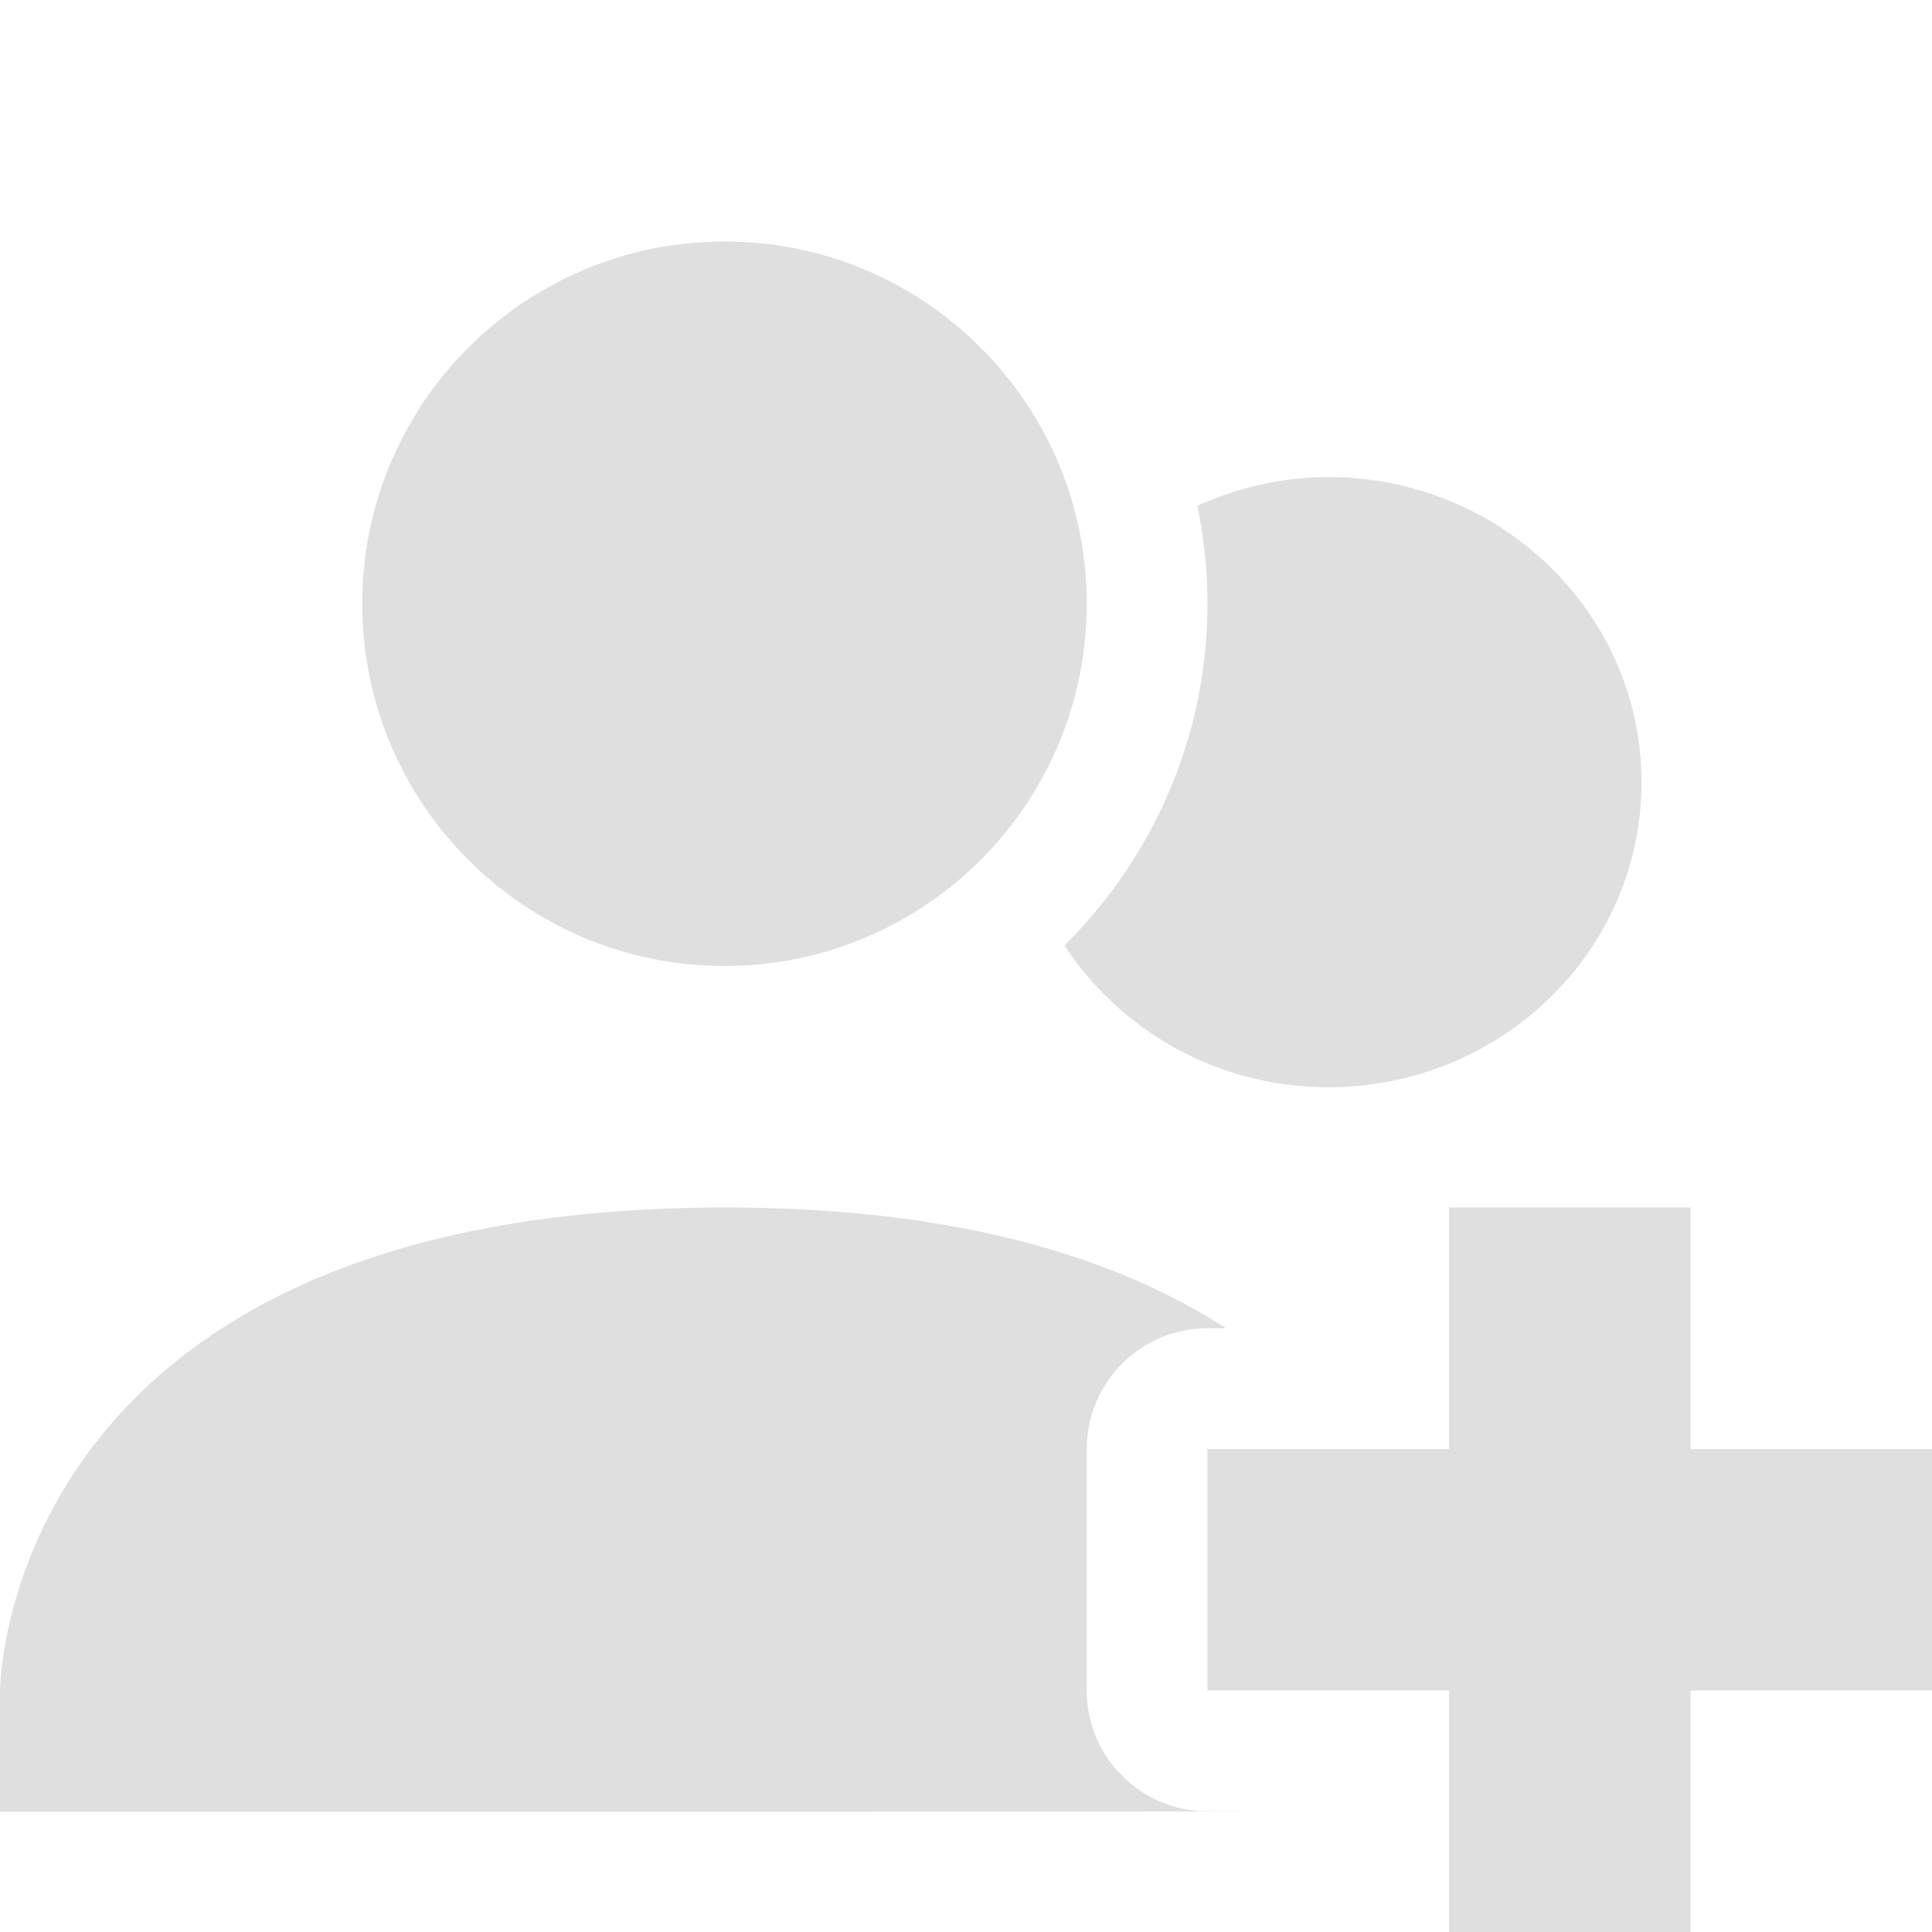
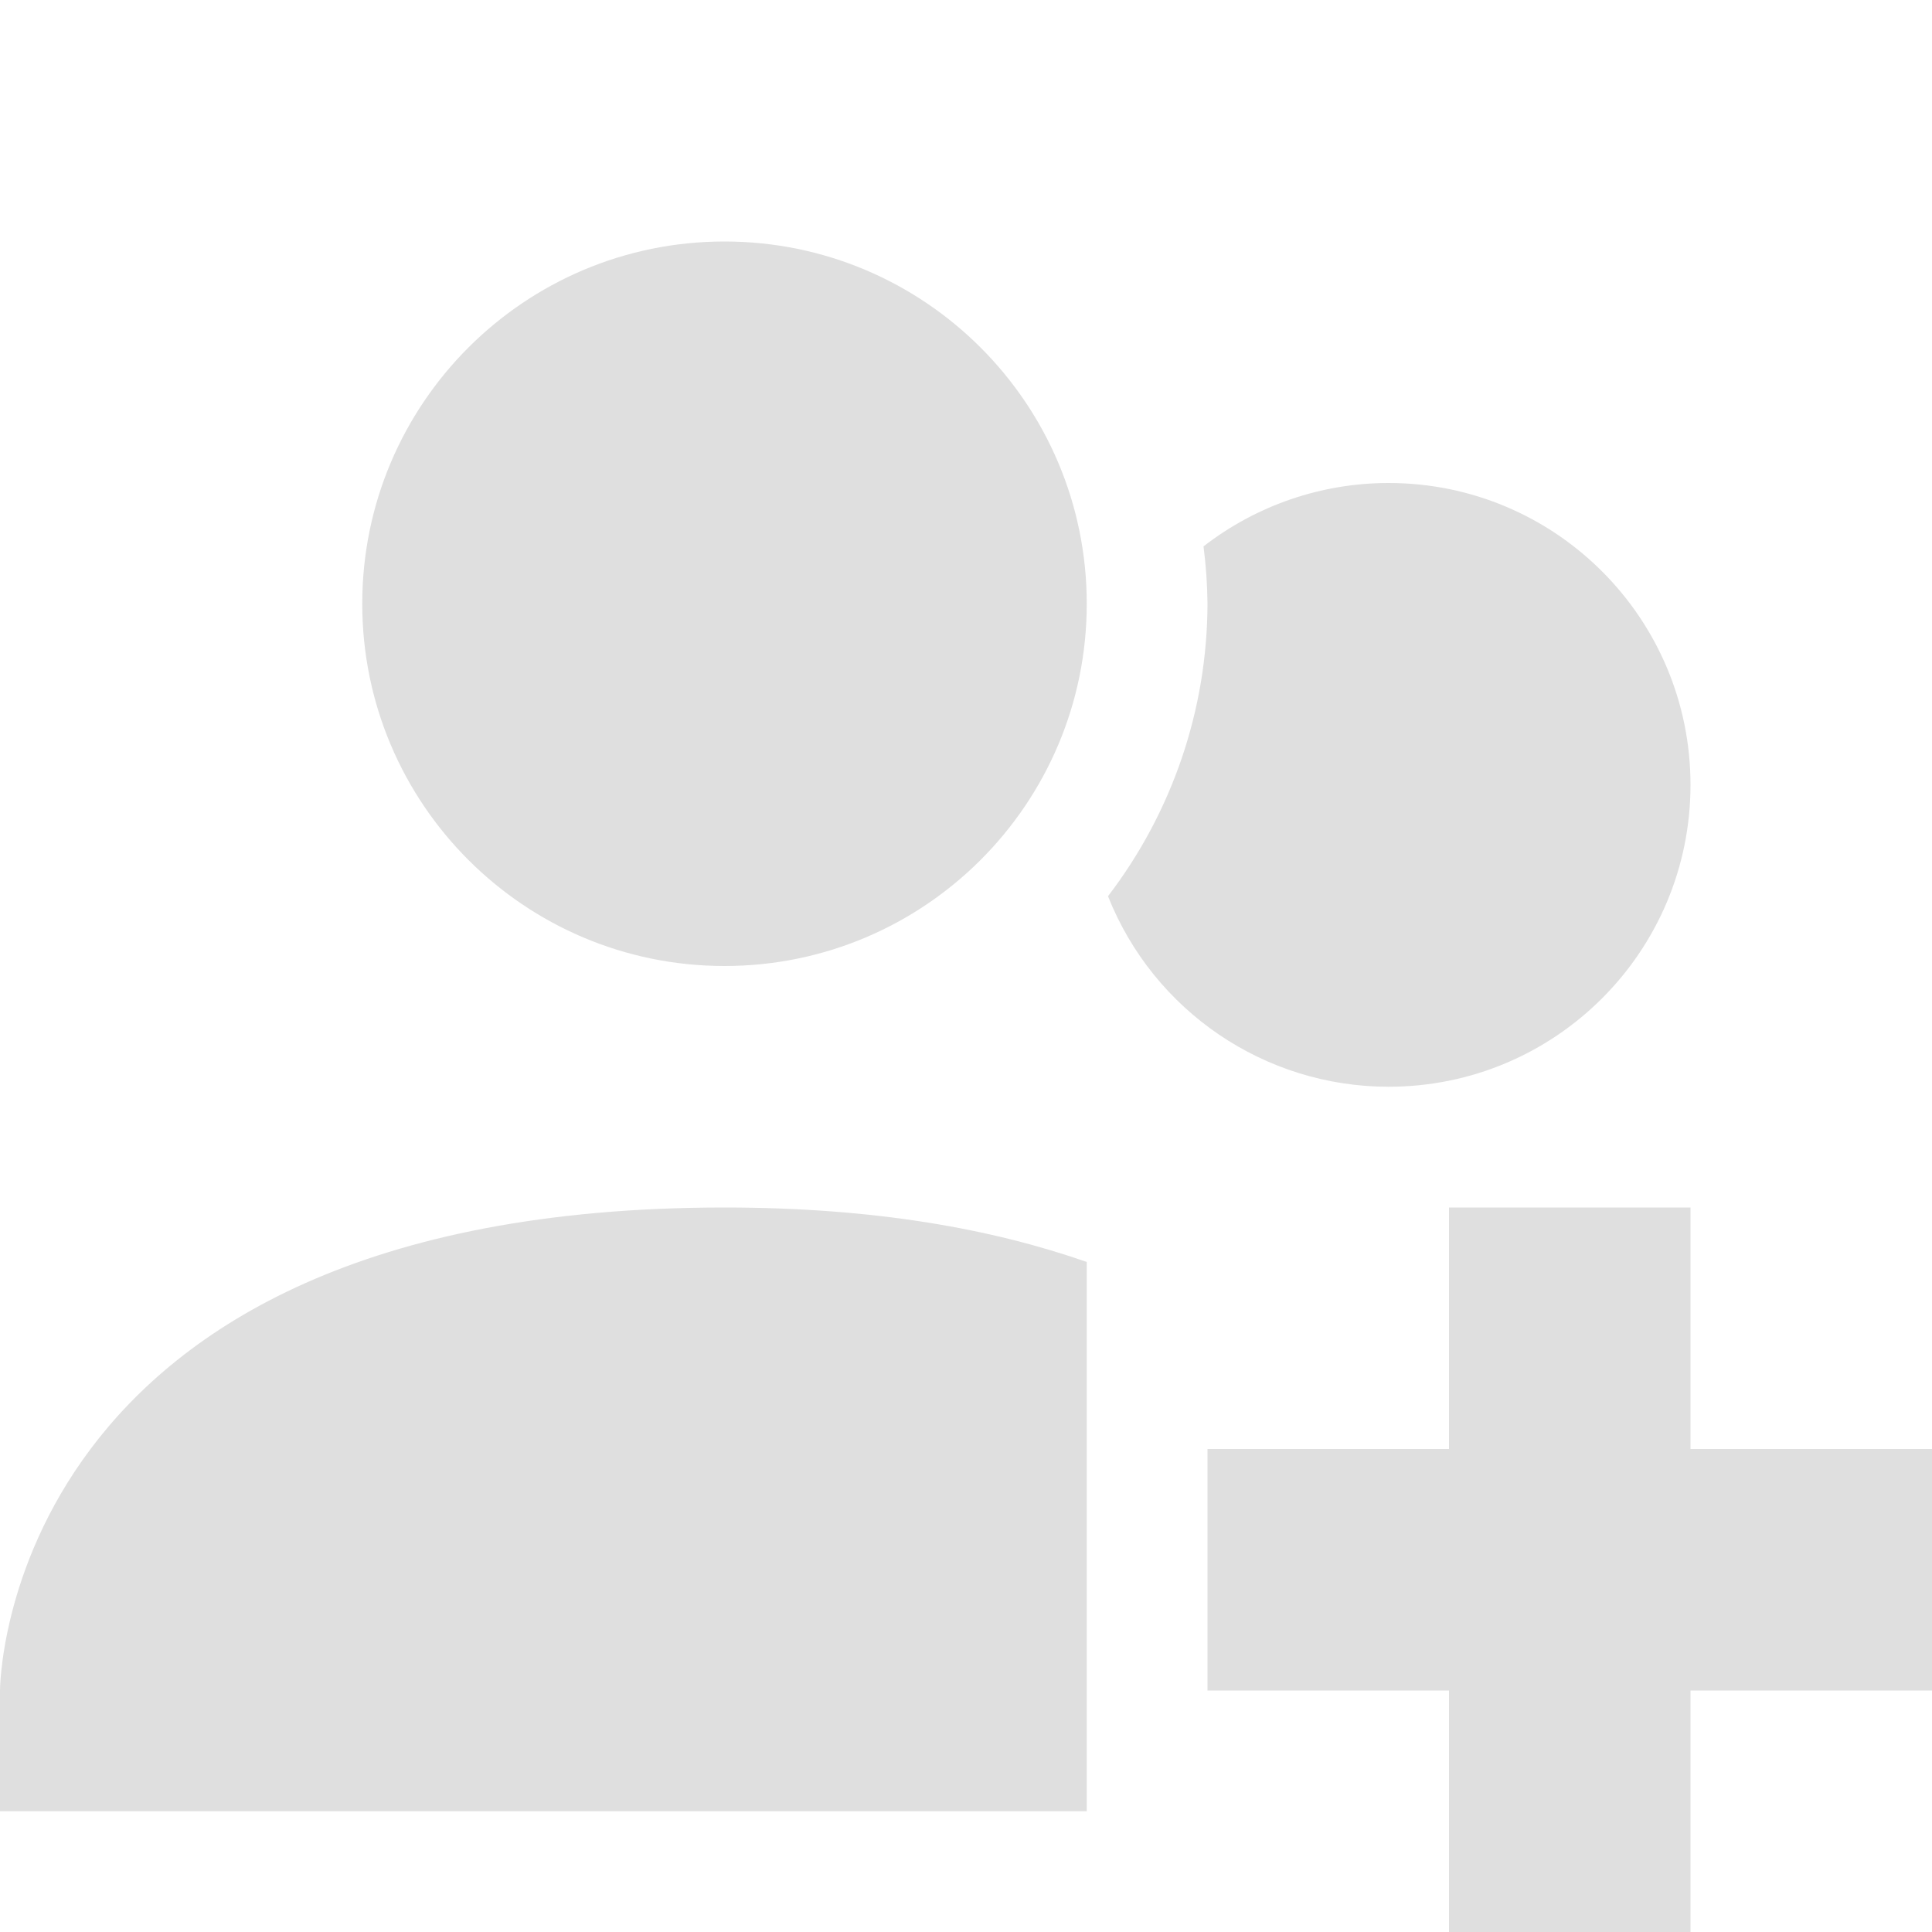
- <svg xmlns="http://www.w3.org/2000/svg" width="16" height="16" viewBox="0 0 16 16">
+ <svg xmlns="http://www.w3.org/2000/svg" width="16" height="16" version="1.1">
  <defs>
    <style id="current-color-scheme" type="text/css">
   .ColorScheme-Text { color:#dfdfdf; } .ColorScheme-Highlight { color:#4285f4; }
  </style>
  </defs>
-   <path style="fill:currentColor" class="ColorScheme-Text" d="M 6 2 C 4.343 2 3 3.343 3 5 C 3 6.657 4.343 8 6 8 C 7.657 8 9 6.657 9 5 C 9 3.343 7.657 2 6 2 z M 11 3.951 C 10.612 3.951 10.247 4.04 9.916 4.189 C 9.971 4.451 10 4.723 10 5 C 10 6.102 9.546 7.104 8.816 7.83 C 9.277 8.534 10.079 9.004 11 9.004 C 12.433 9.004 13.594 7.874 13.594 6.479 C 13.594 5.083 12.433 3.951 11 3.951 z M 6 10 C -0 10.003 0 14.004 0 14.004 L 0 15.004 C 0.881 15.007 13.517 15.002 10 15 C 9.448 15 9 14.552 9 14 L 9 12 C 9 11.448 9.448 11 10 11 L 10.154 11 C 9.266 10.427 7.955 9.999 6 10 z M 12 10 L 12 12 L 10 12 L 10 14 L 12 14 L 12 16 L 14 16 L 14 14 L 16 14 L 16 12 L 14 12 L 14 10 L 12 10 z" />
+   <path style="fill:currentColor" class="ColorScheme-Text" d="M 6,10 C 0,10 0,14 0,14 V 15 H 9 V 10.451 C 8.218,10.178 7.244,10 6,10 Z M 11.5,4 A 2.5,2.5 0 0 0 9.967,4.525 4,4 0 0 1 10,5 4,4 0 0 1 9.176,7.422 2.5,2.5 0 0 0 11.5,9 2.5,2.5 0 0 0 14,6.5 2.5,2.5 0 0 0 11.5,4 Z M 9,5 A 3,3 0 0 1 6,8 3,3 0 0 1 3,5 3,3 0 0 1 6,2 3,3 0 0 1 9,5 Z M 12,10 V 12 H 10 V 14 H 12 V 16 H 14 V 14 H 16 V 12 H 14 V 10 Z" />
</svg>
